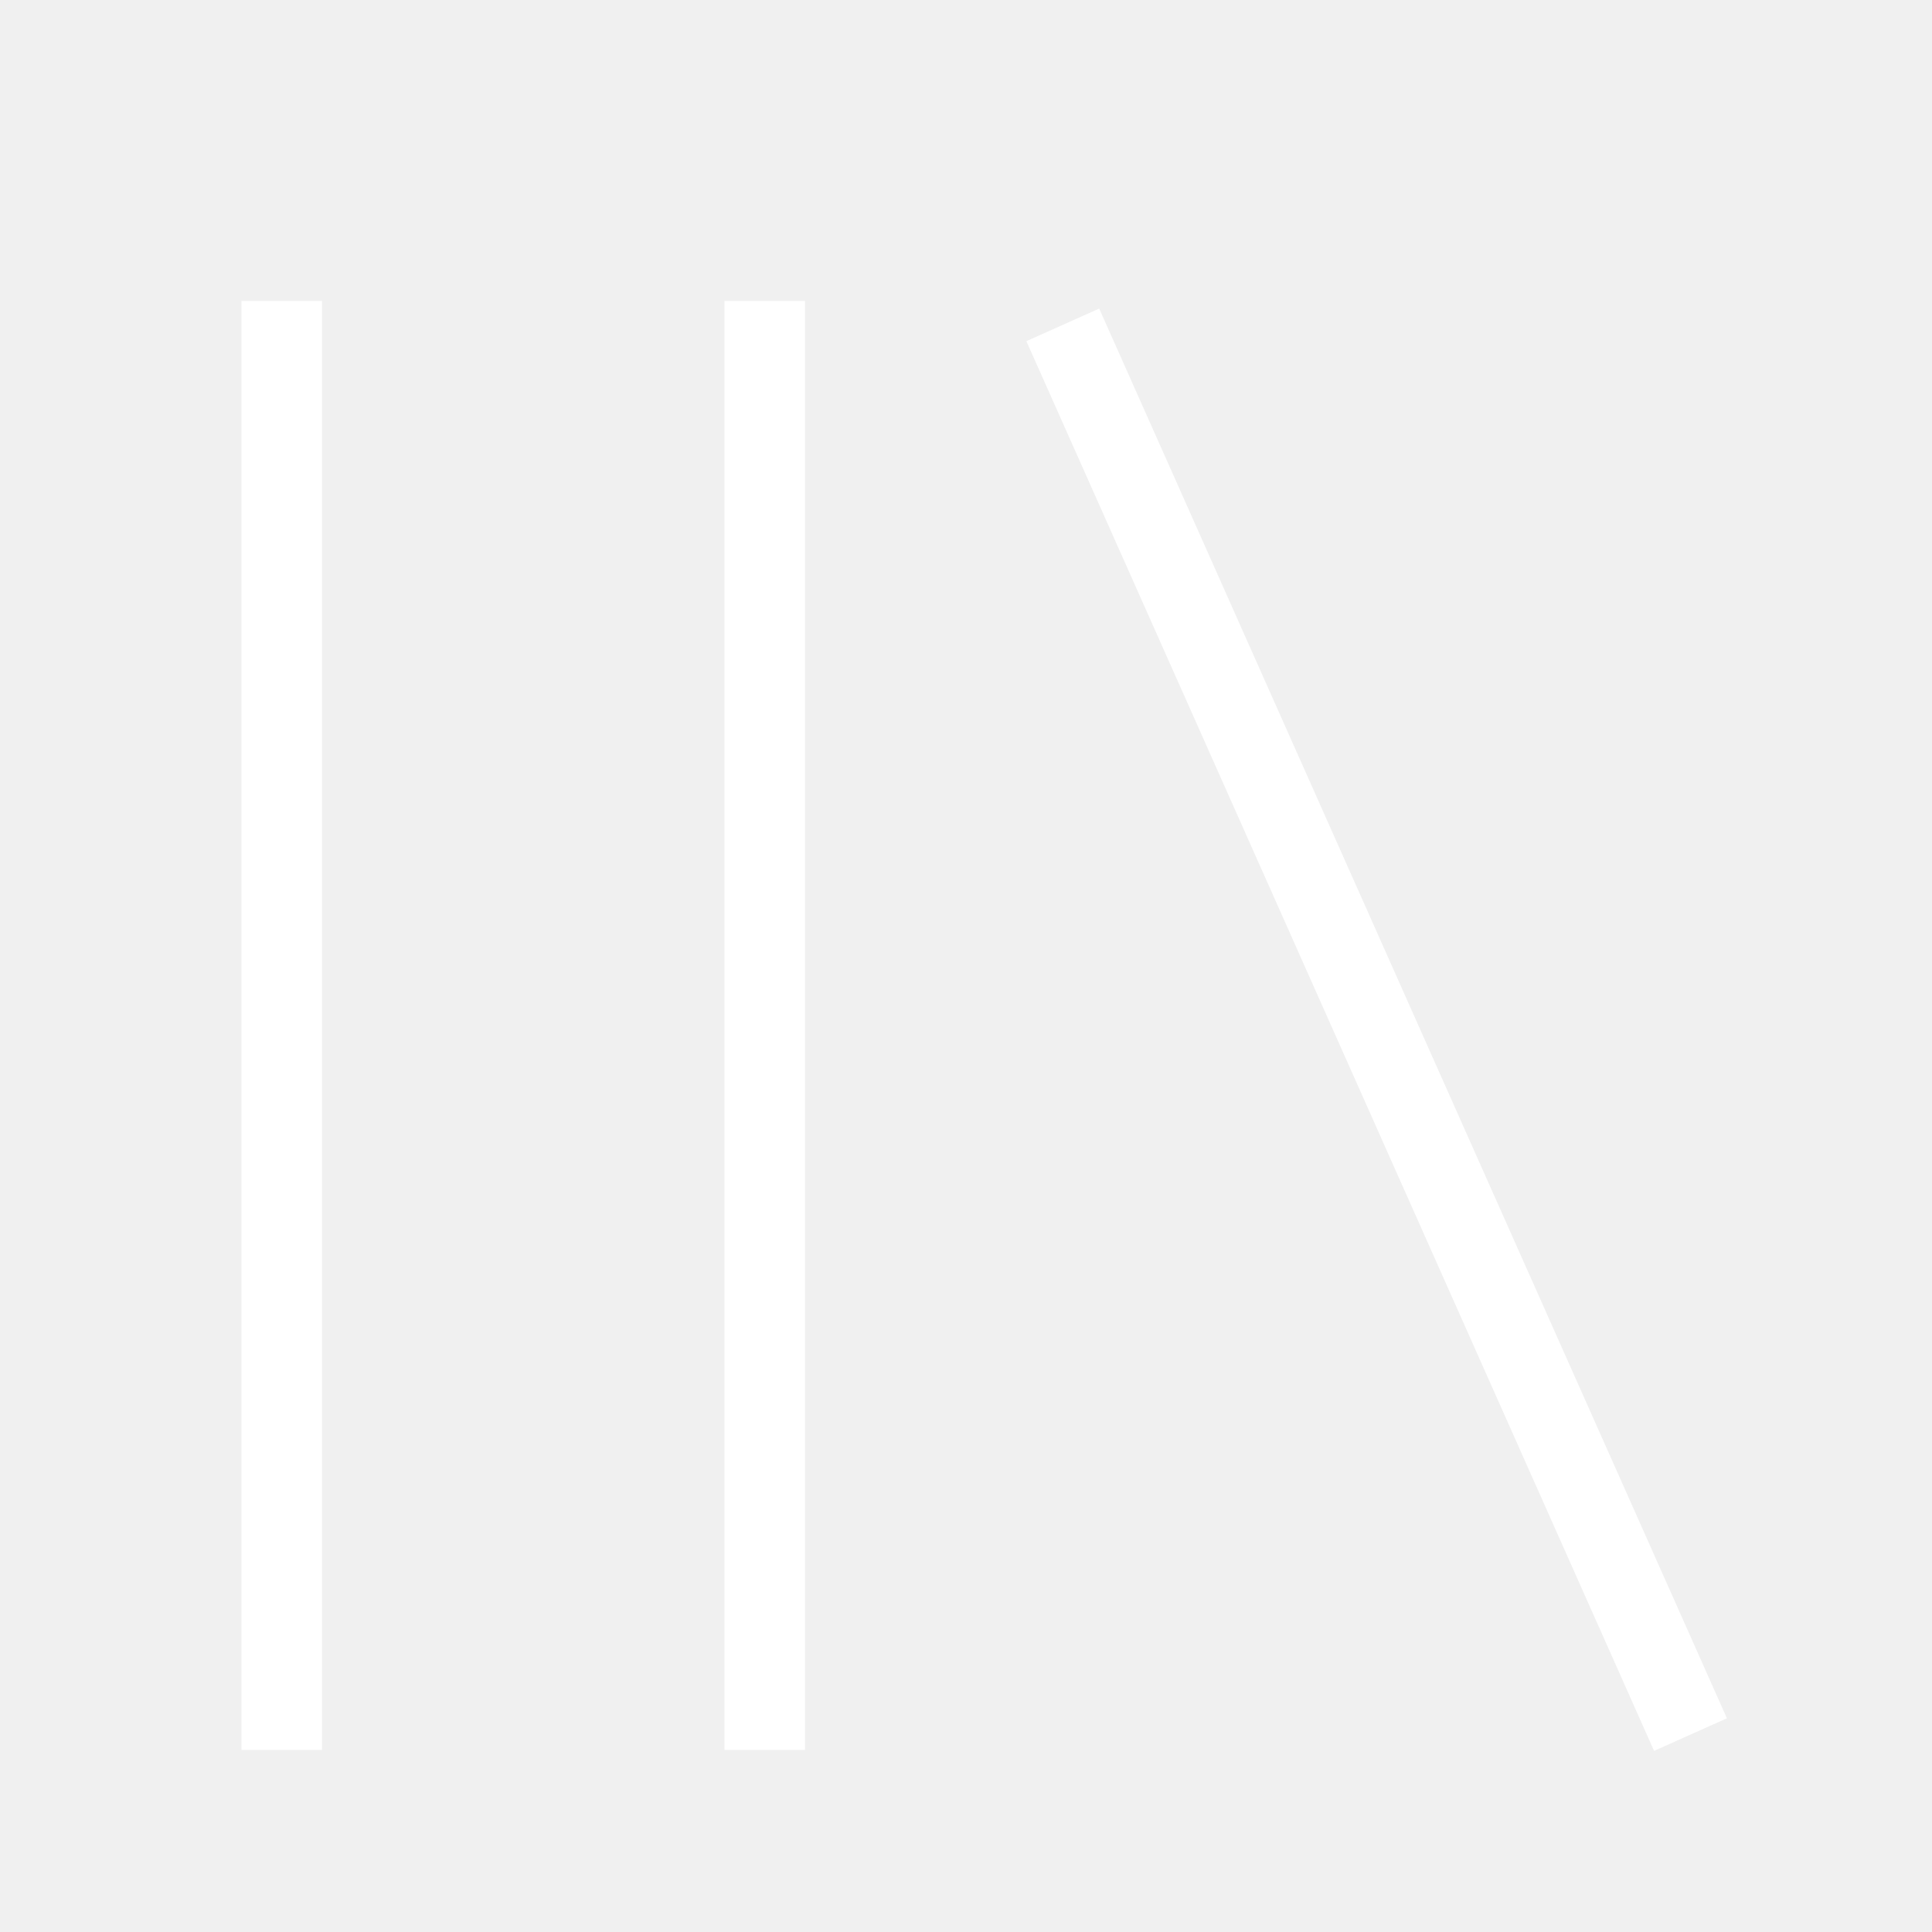
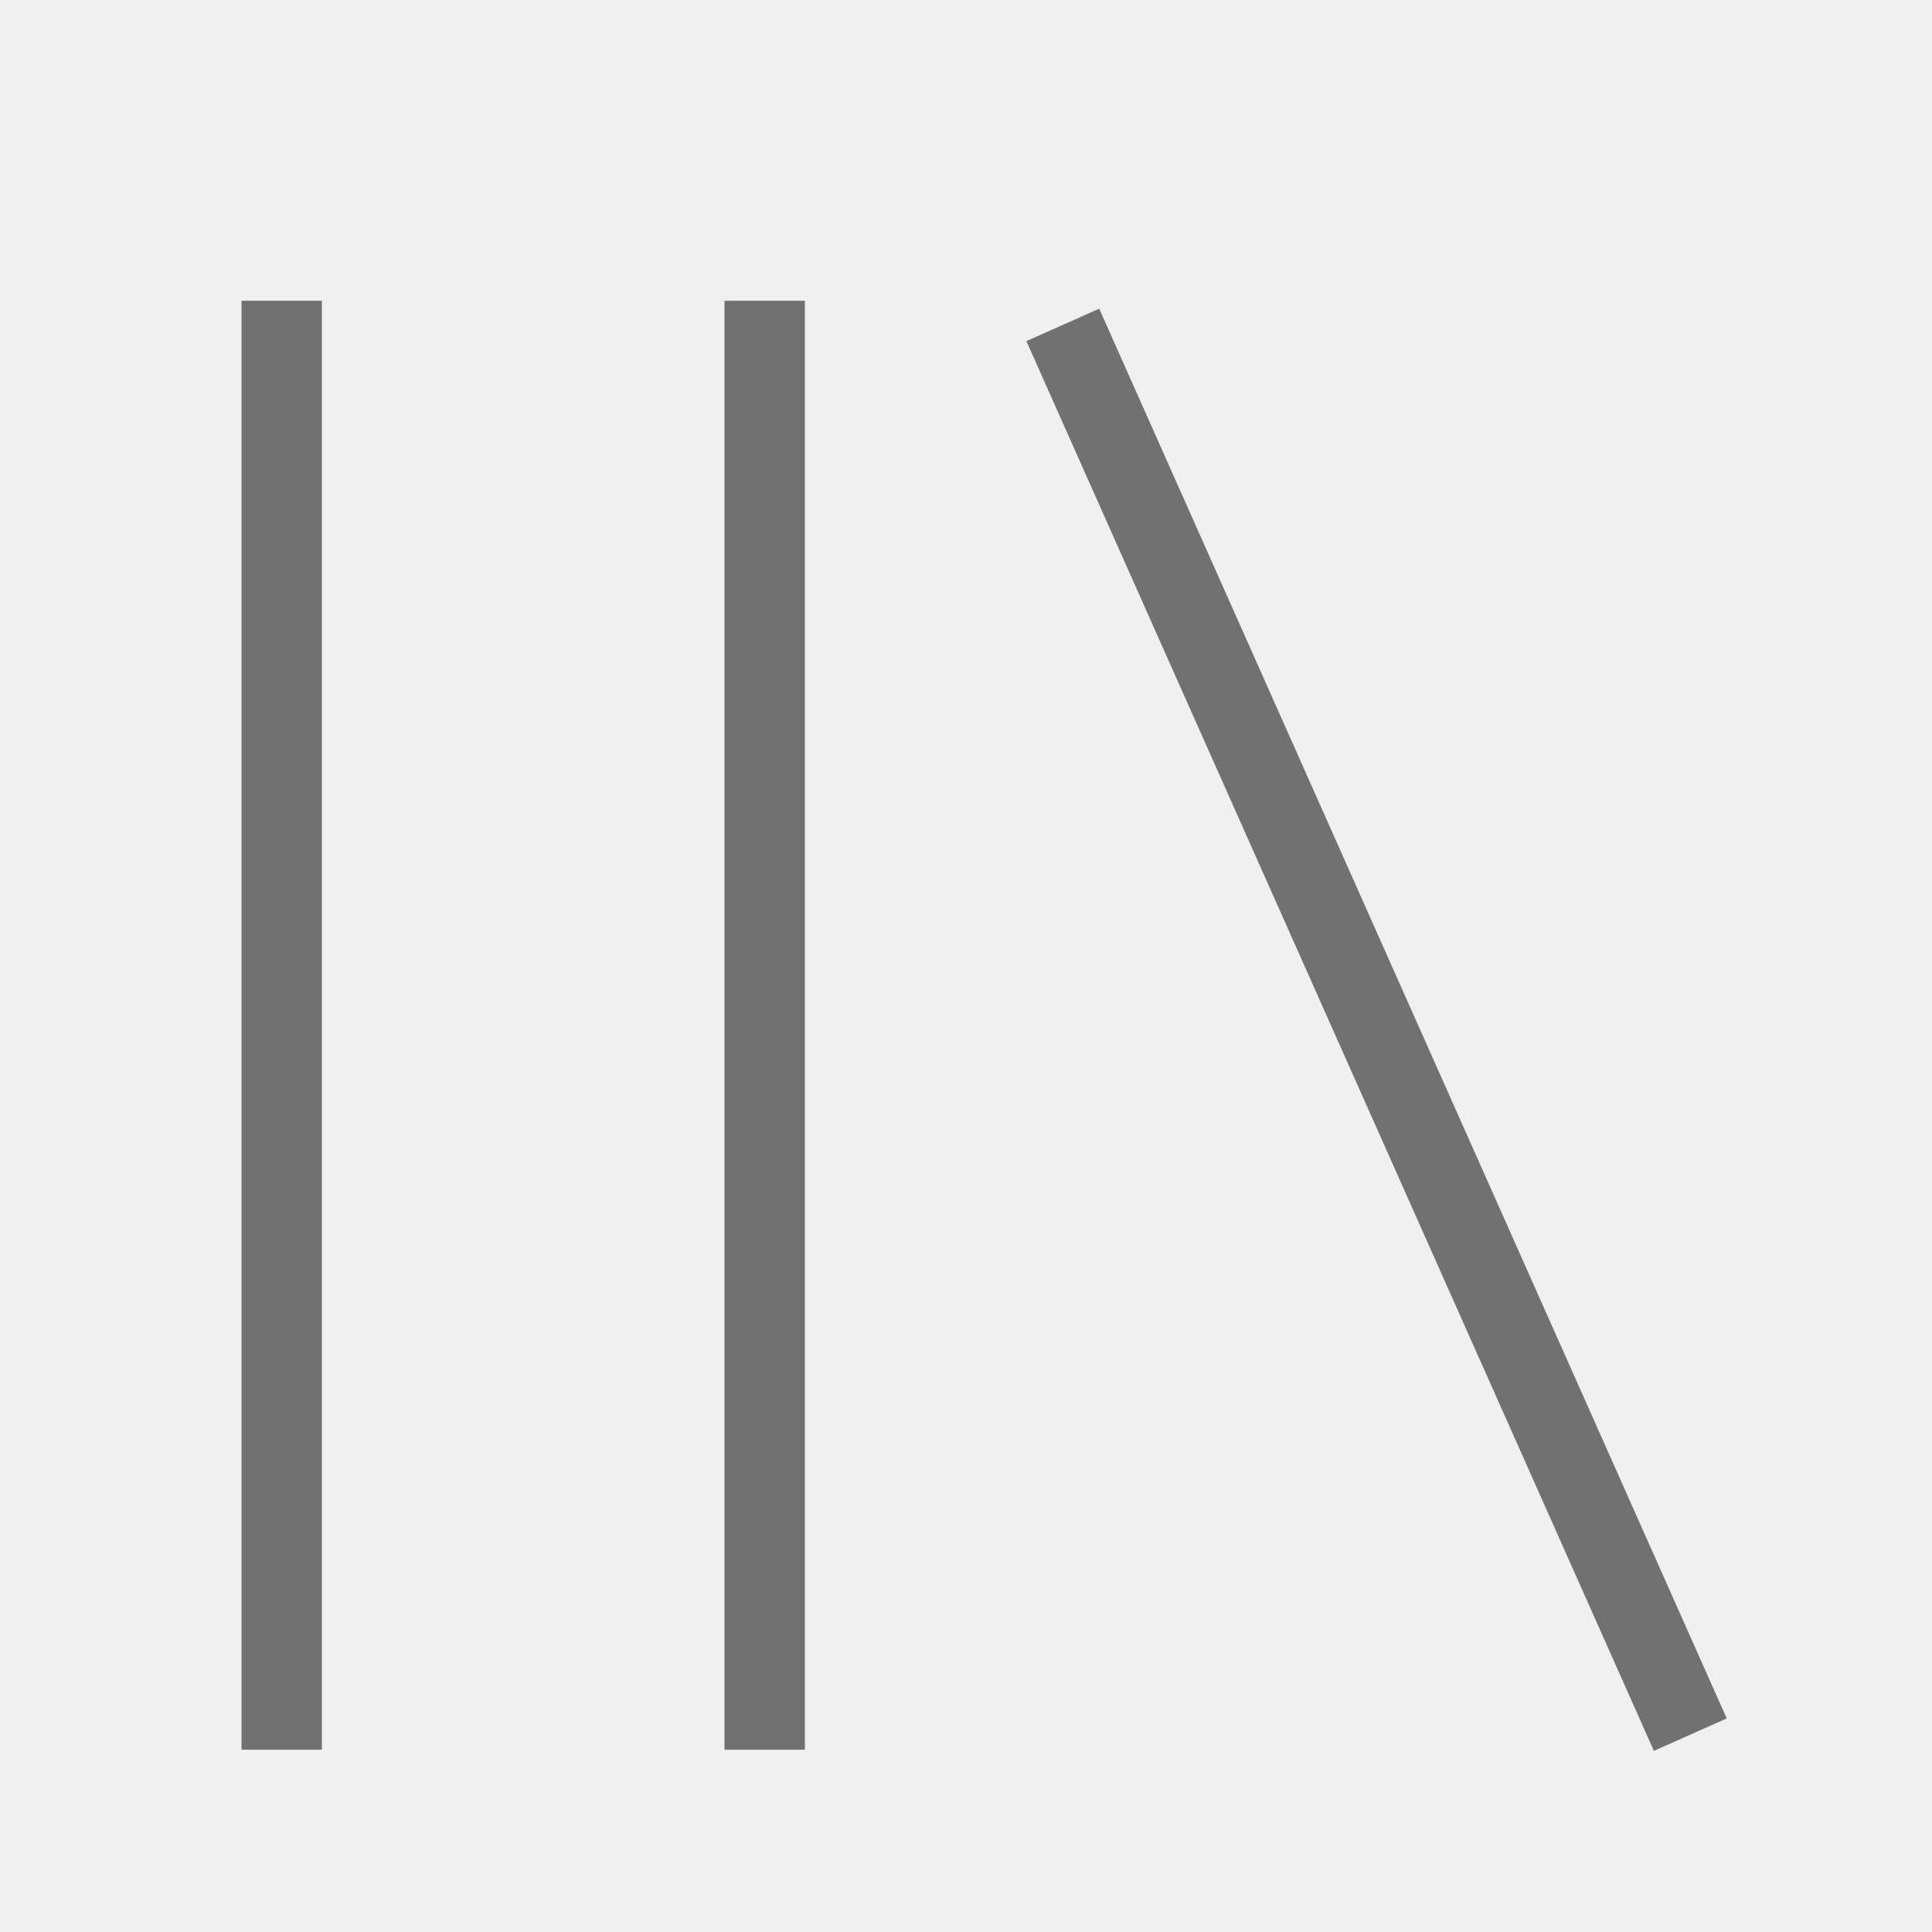
- <svg xmlns="http://www.w3.org/2000/svg" viewBox="0 0 512 512">
-   <path d="M291.301 81.778l166.349 373.587-19.301 8.635-166.349-373.587zM64 463.746v-384h21.334v384h-21.334zM192 463.746v-384h21.334v384h-21.334z" fill="#ffffff" />
+ <svg xmlns="http://www.w3.org/2000/svg" version="1.1" id="Livello_1" x="0px" y="0px" viewBox="0 0 512 512" style="enable-background:new 0 0 512 512;" xml:space="preserve">
+   <style type="text/css">
+ 	.st0{fill:#717171;}
+ </style>
+   <path class="st0" d="M291.3,81.8l166.3,373.6l-19.3,8.6L272,90.4L291.3,81.8z M64,463.7v-384h21.3v384H64z M192,463.7v-384h21.3v384  H192z" />
</svg>
